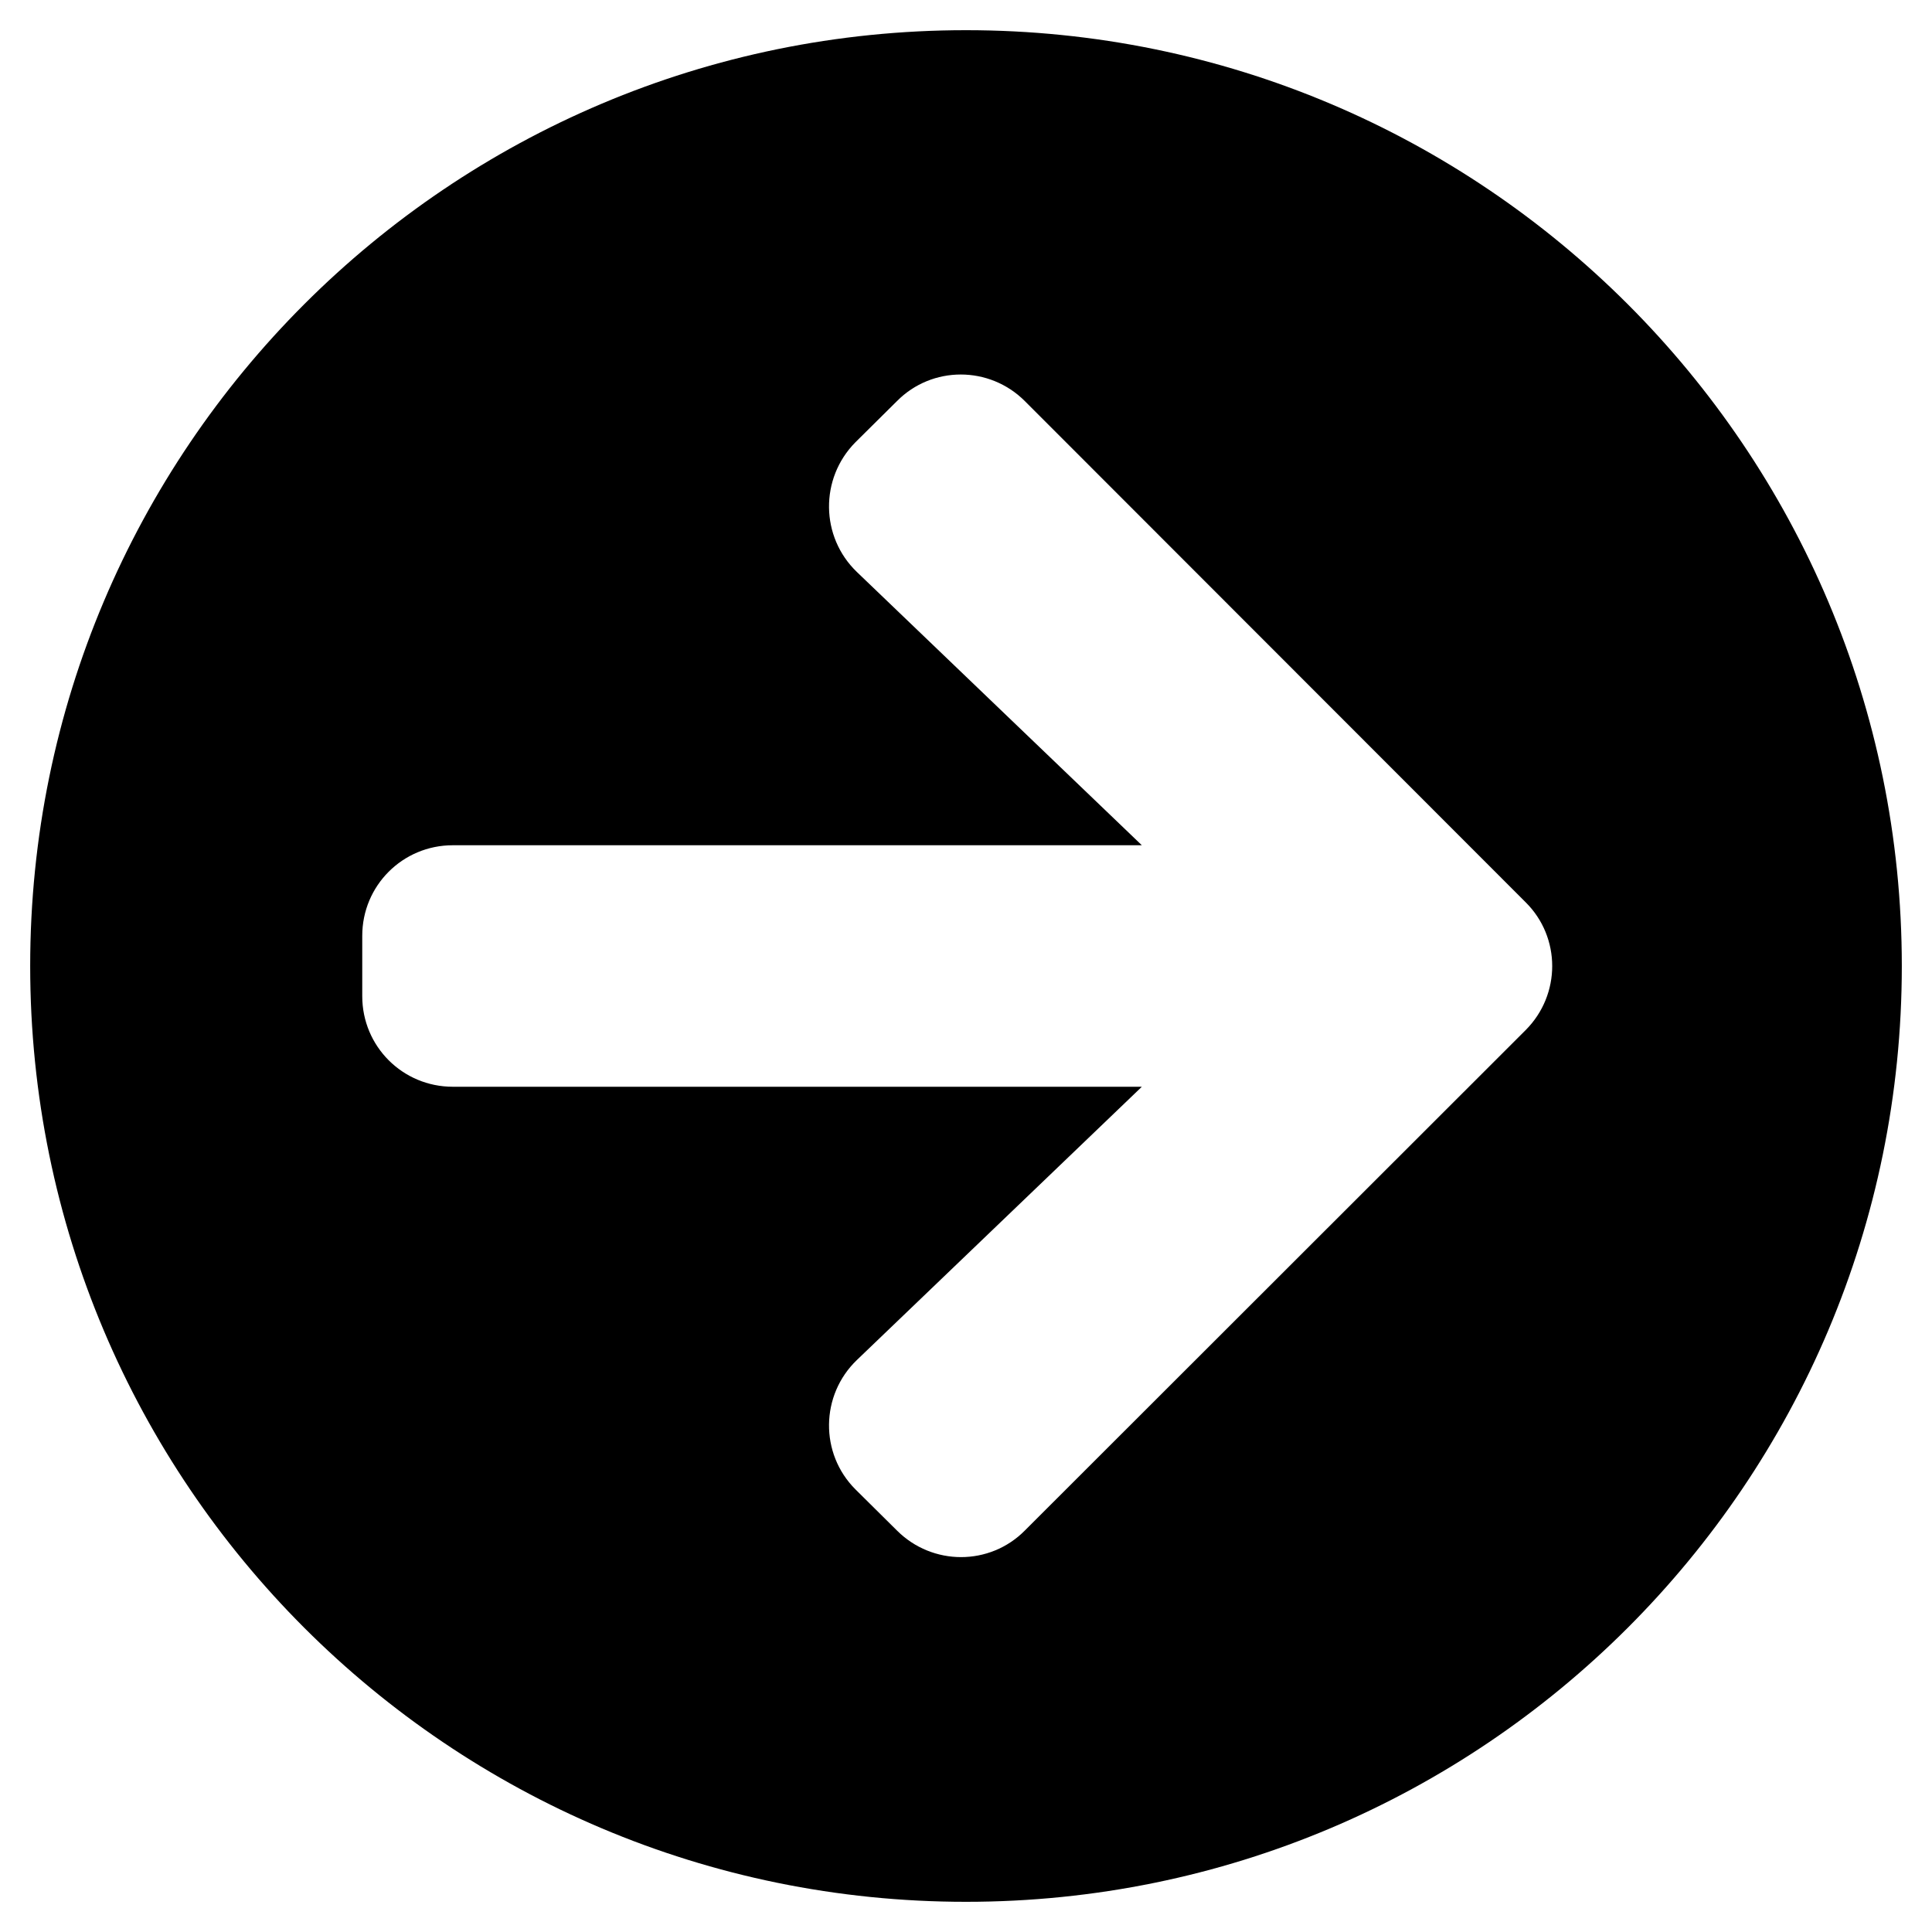
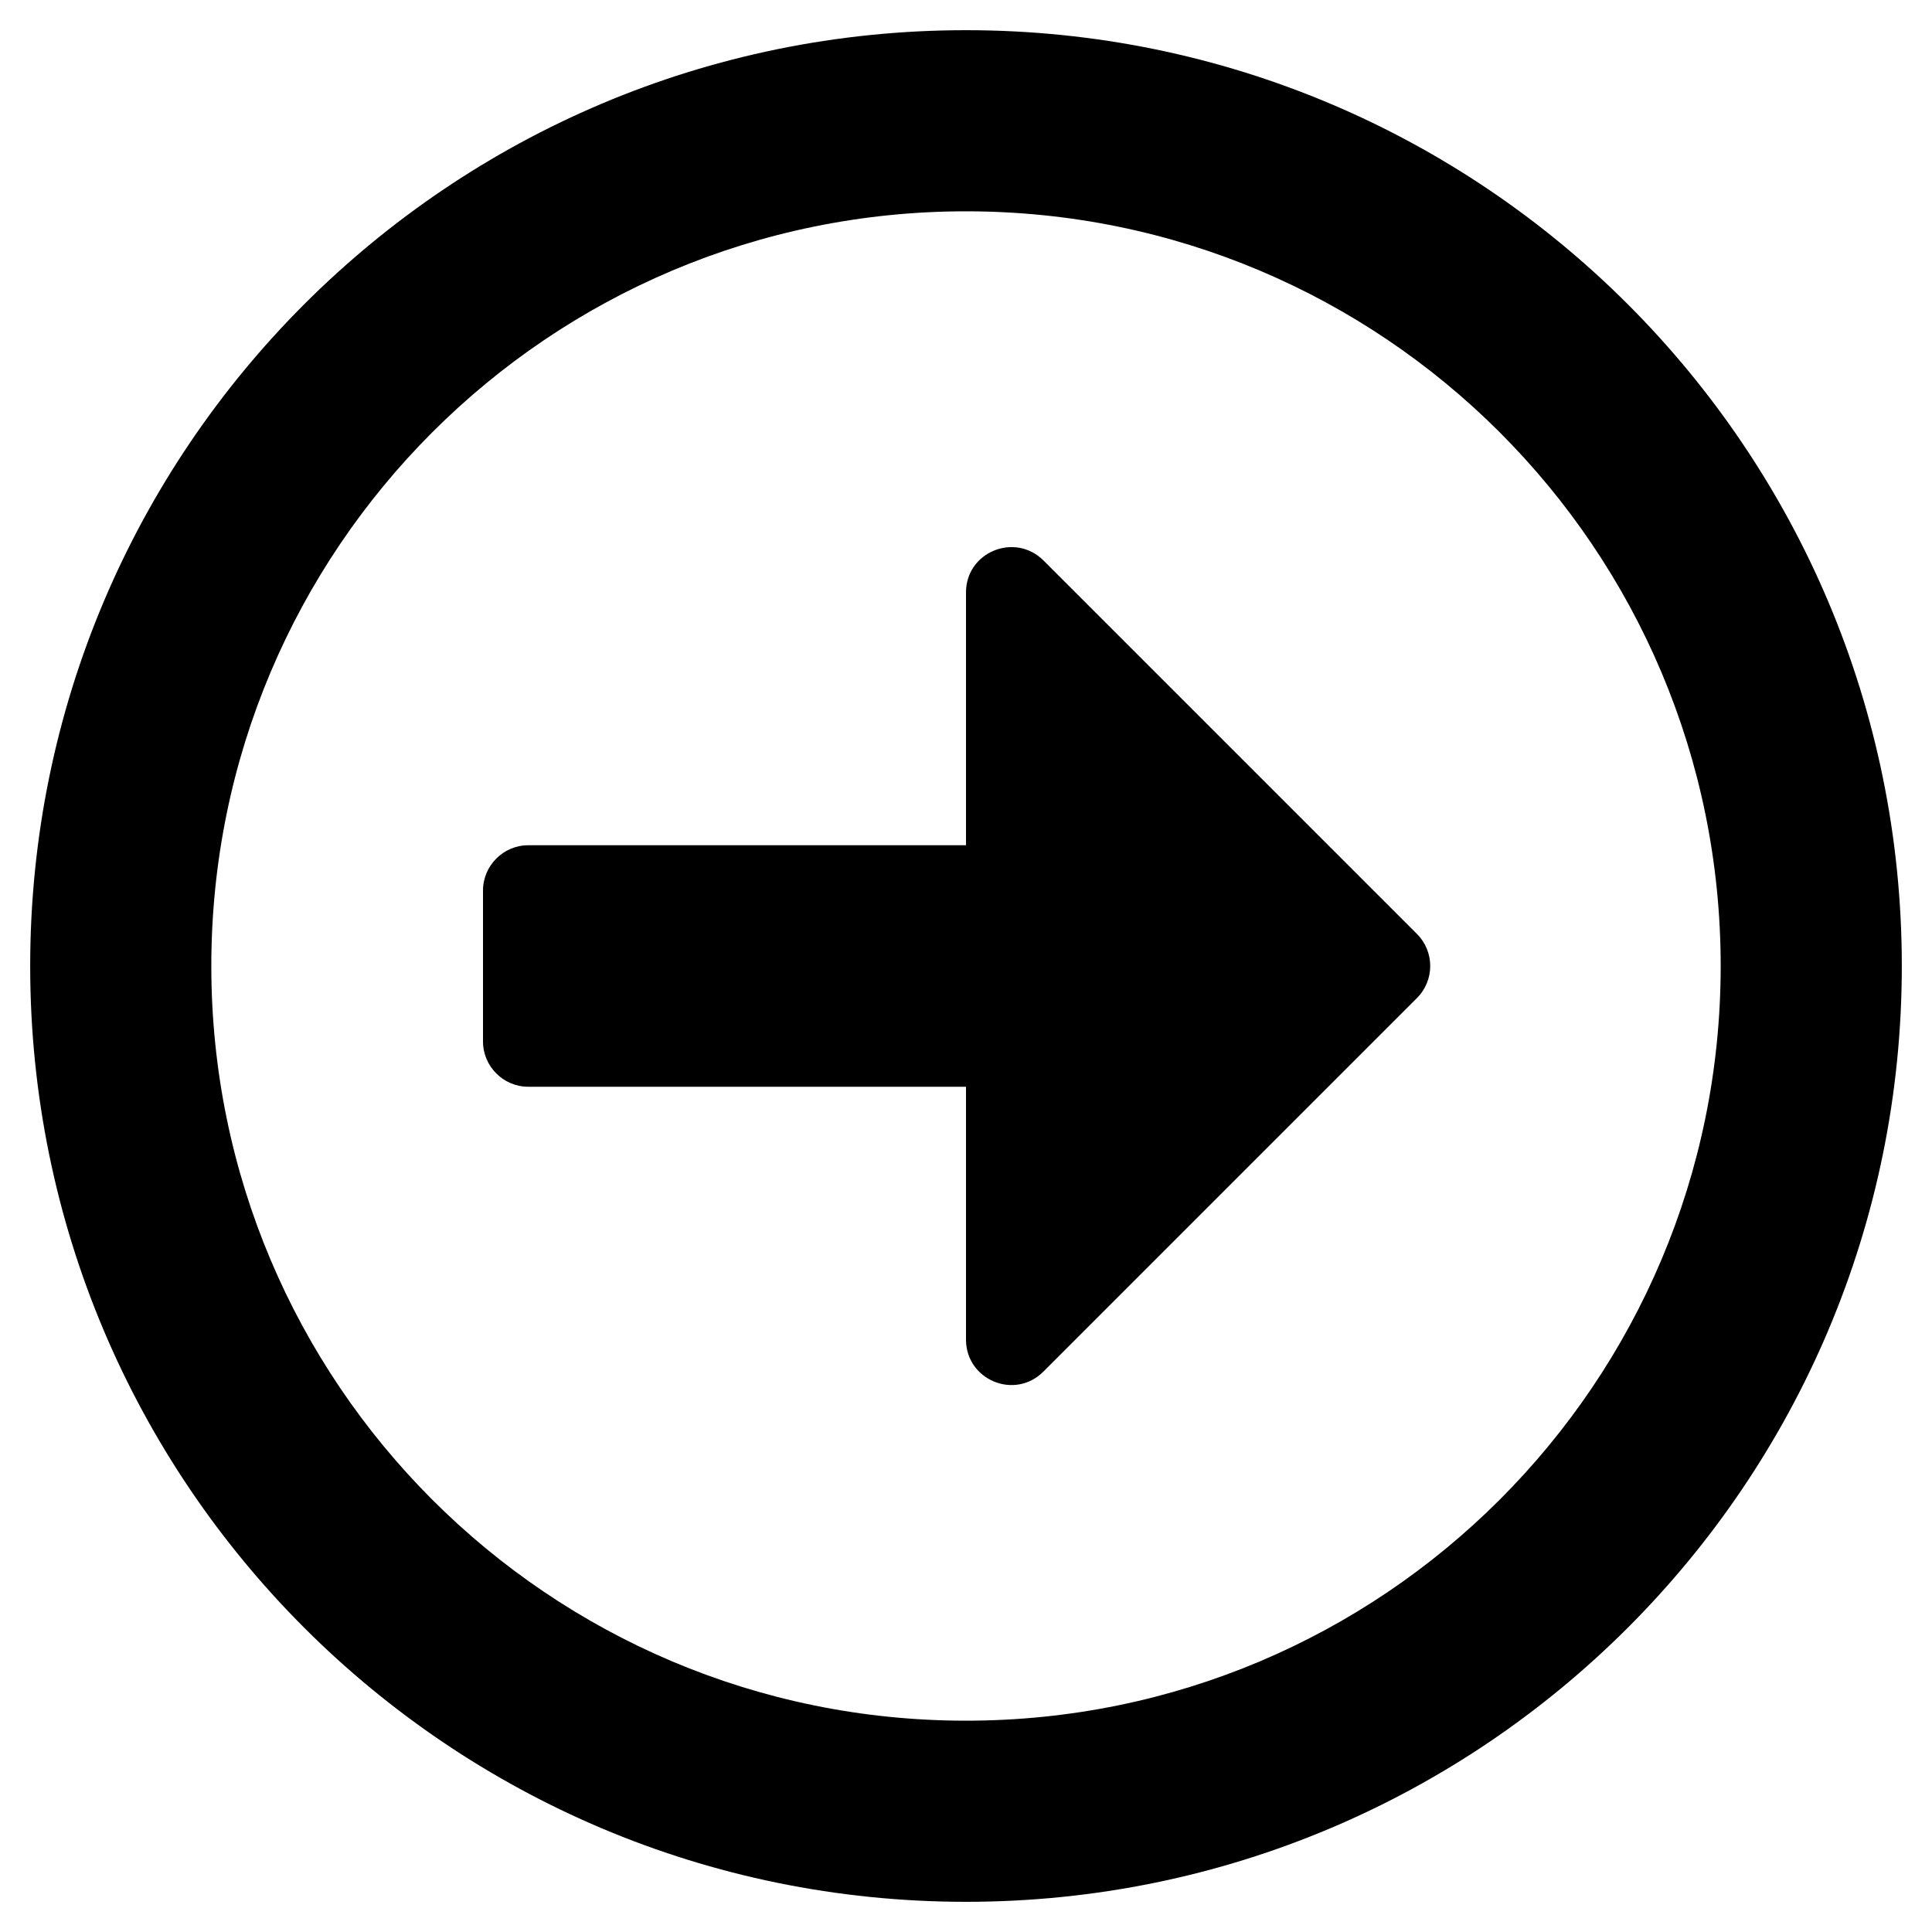
- <svg xmlns="http://www.w3.org/2000/svg" aria-hidden="true" focusable="false" data-prefix="fas" data-icon="arrow-circle-right" class="svg-inline--fa fa-arrow-circle-right fa-w-16" role="img" viewBox="0 0 512 512">
-   <path fill="currentColor" d="M256 8c137 0 248 111 248 248S393 504 256 504 8 393 8 256 119 8 256 8zm-28.9 143.6l75.5 72.4H120c-13.3 0-24 10.7-24 24v16c0 13.3 10.7 24 24 24h182.6l-75.5 72.4c-9.7 9.3-9.9 24.8-.4 34.3l11 10.9c9.4 9.4 24.6 9.4 33.9 0L404.3 273c9.4-9.4 9.4-24.6 0-33.9L271.6 106.3c-9.4-9.4-24.6-9.4-33.9 0l-11 10.9c-9.5 9.6-9.3 25.1.4 34.4z" />
+ <svg xmlns="http://www.w3.org/2000/svg" aria-hidden="true" focusable="false" data-prefix="far" data-icon="arrow-alt-circle-right" class="svg-inline--fa fa-arrow-alt-circle-right fa-w-16" role="img" viewBox="0 0 512 512">
+   <path fill="currentColor" d="M504 256C504 119 393 8 256 8S8 119 8 256s111 248 248 248 248-111 248-248zm-448 0c0-110.5 89.5-200 200-200s200 89.5 200 200-89.5 200-200 200S56 366.5 56 256zm72 20v-40c0-6.6 5.4-12 12-12h116v-67c0-10.7 12.9-16 20.5-8.5l99 99c4.7 4.7 4.7 12.3 0 17l-99 99c-7.6 7.6-20.5 2.2-20.5-8.5v-67H140c-6.6 0-12-5.4-12-12z" />
</svg>
